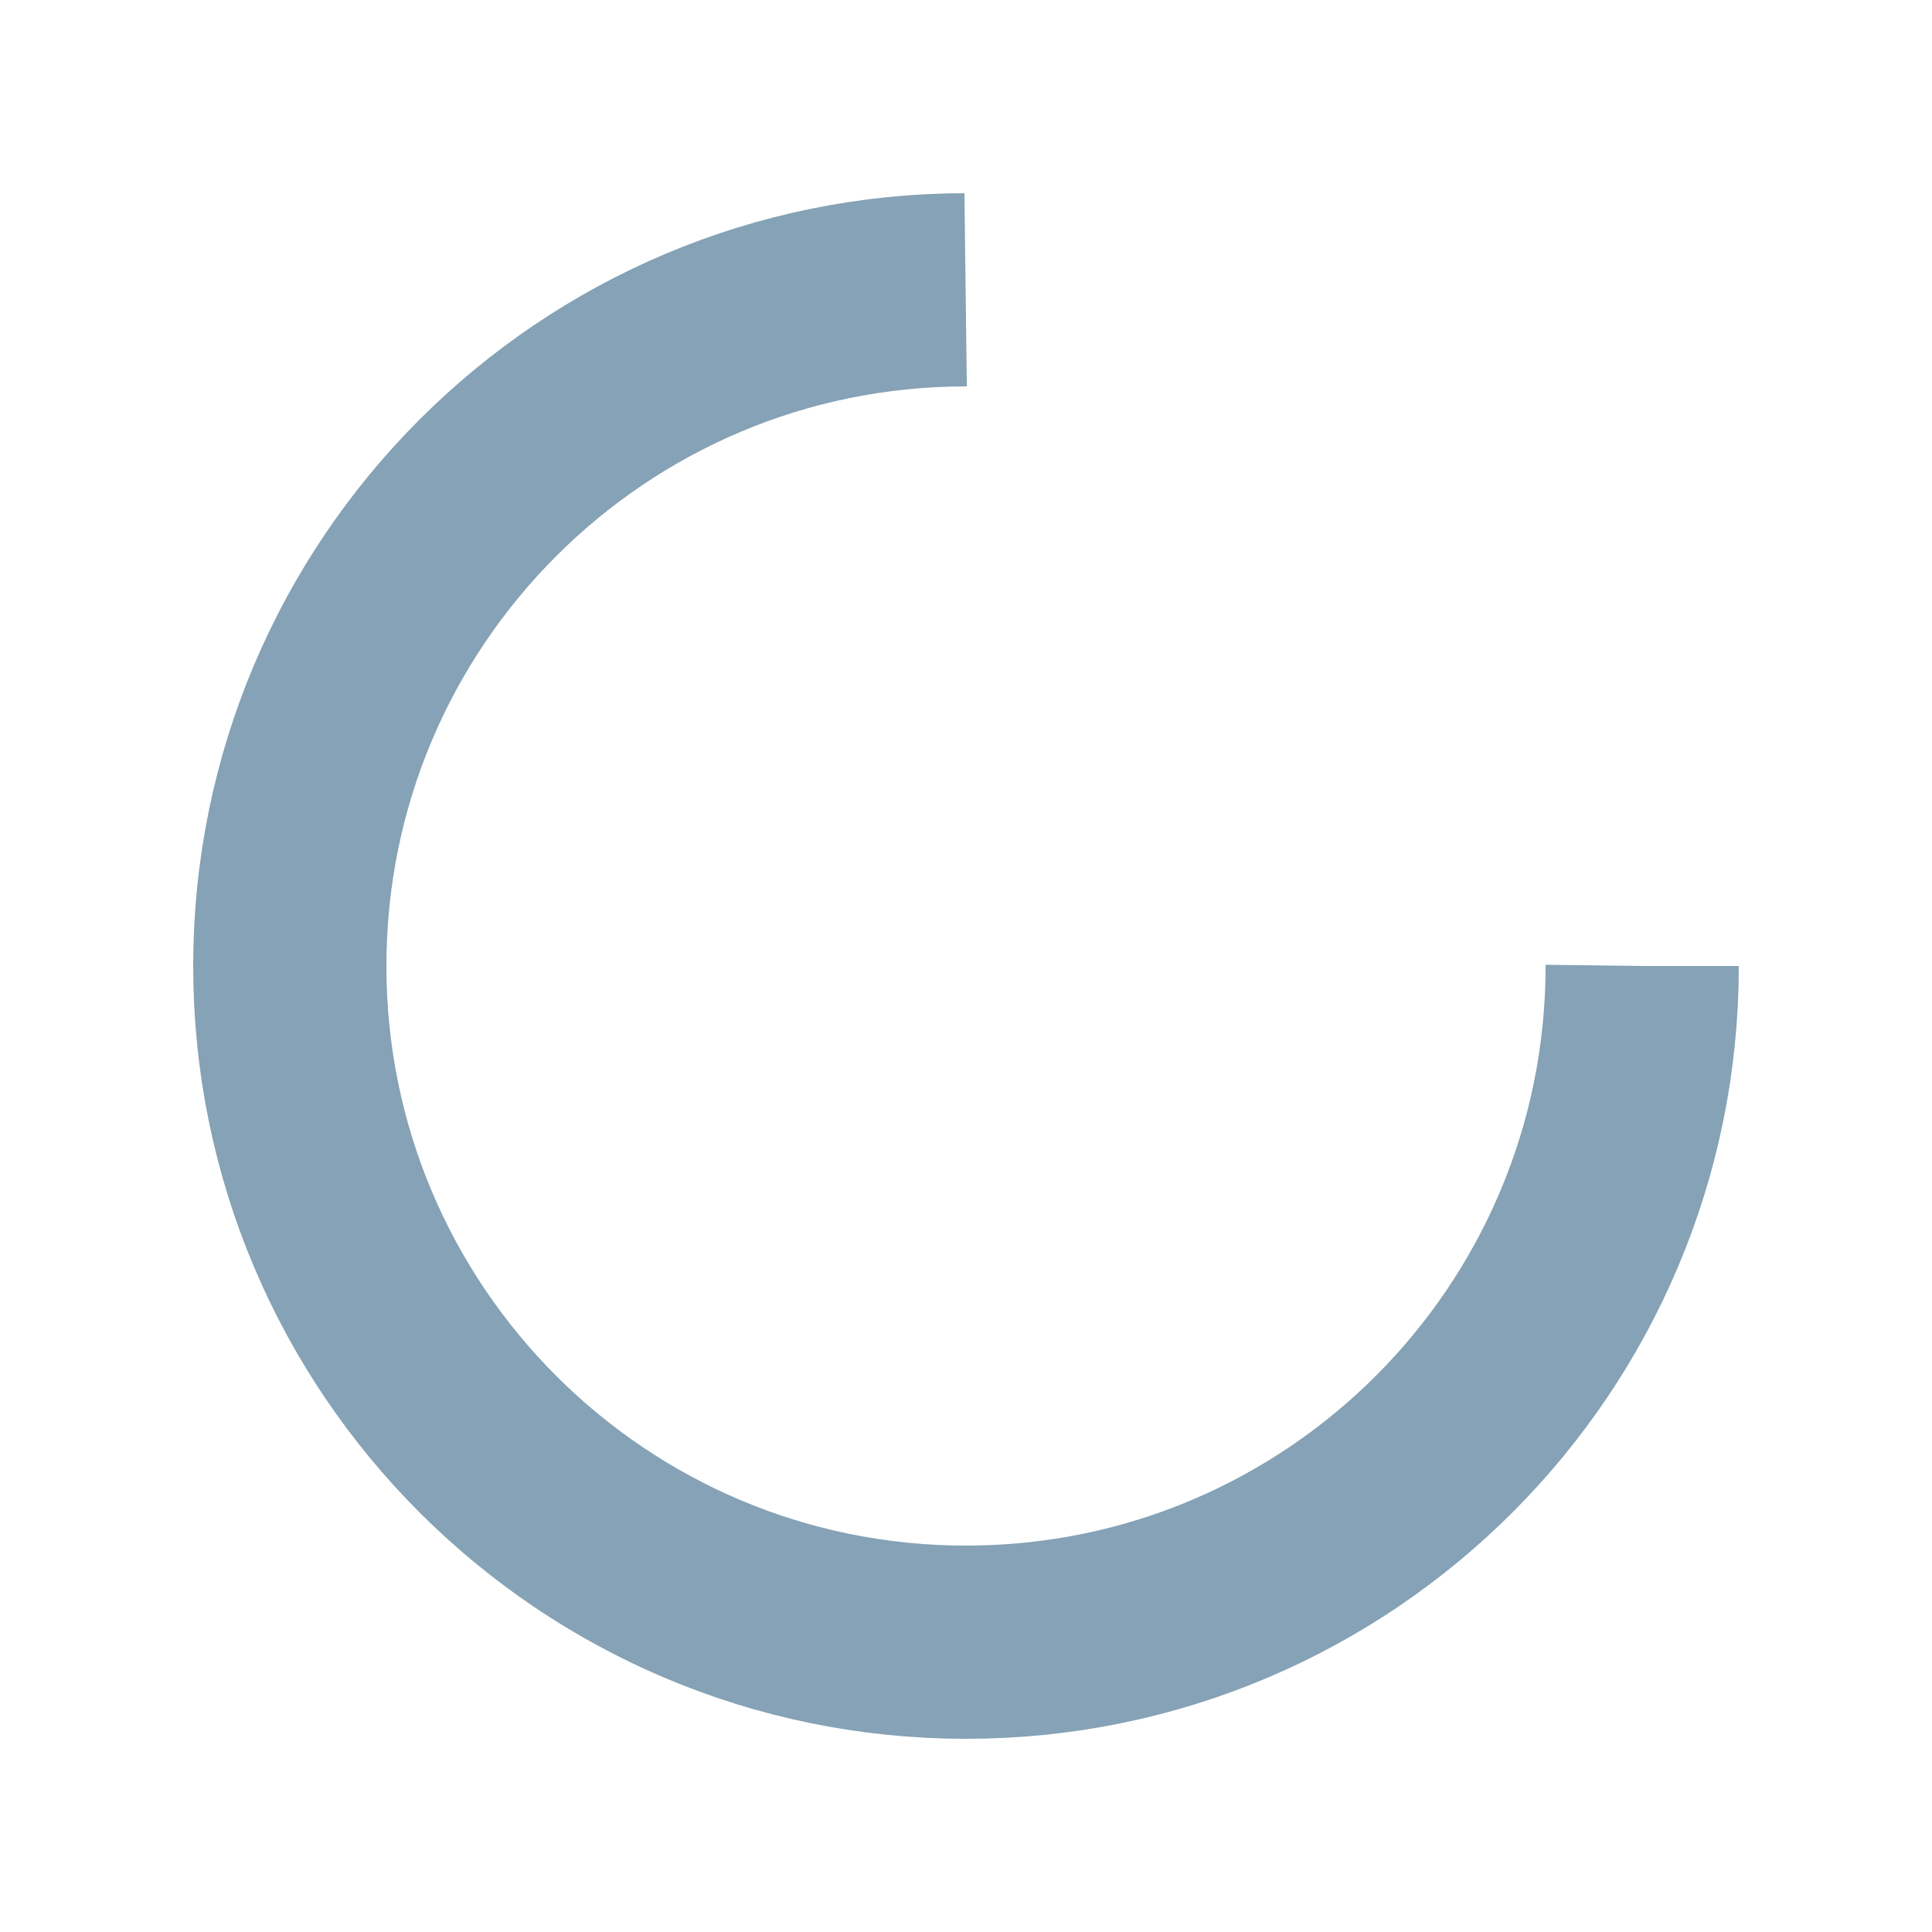
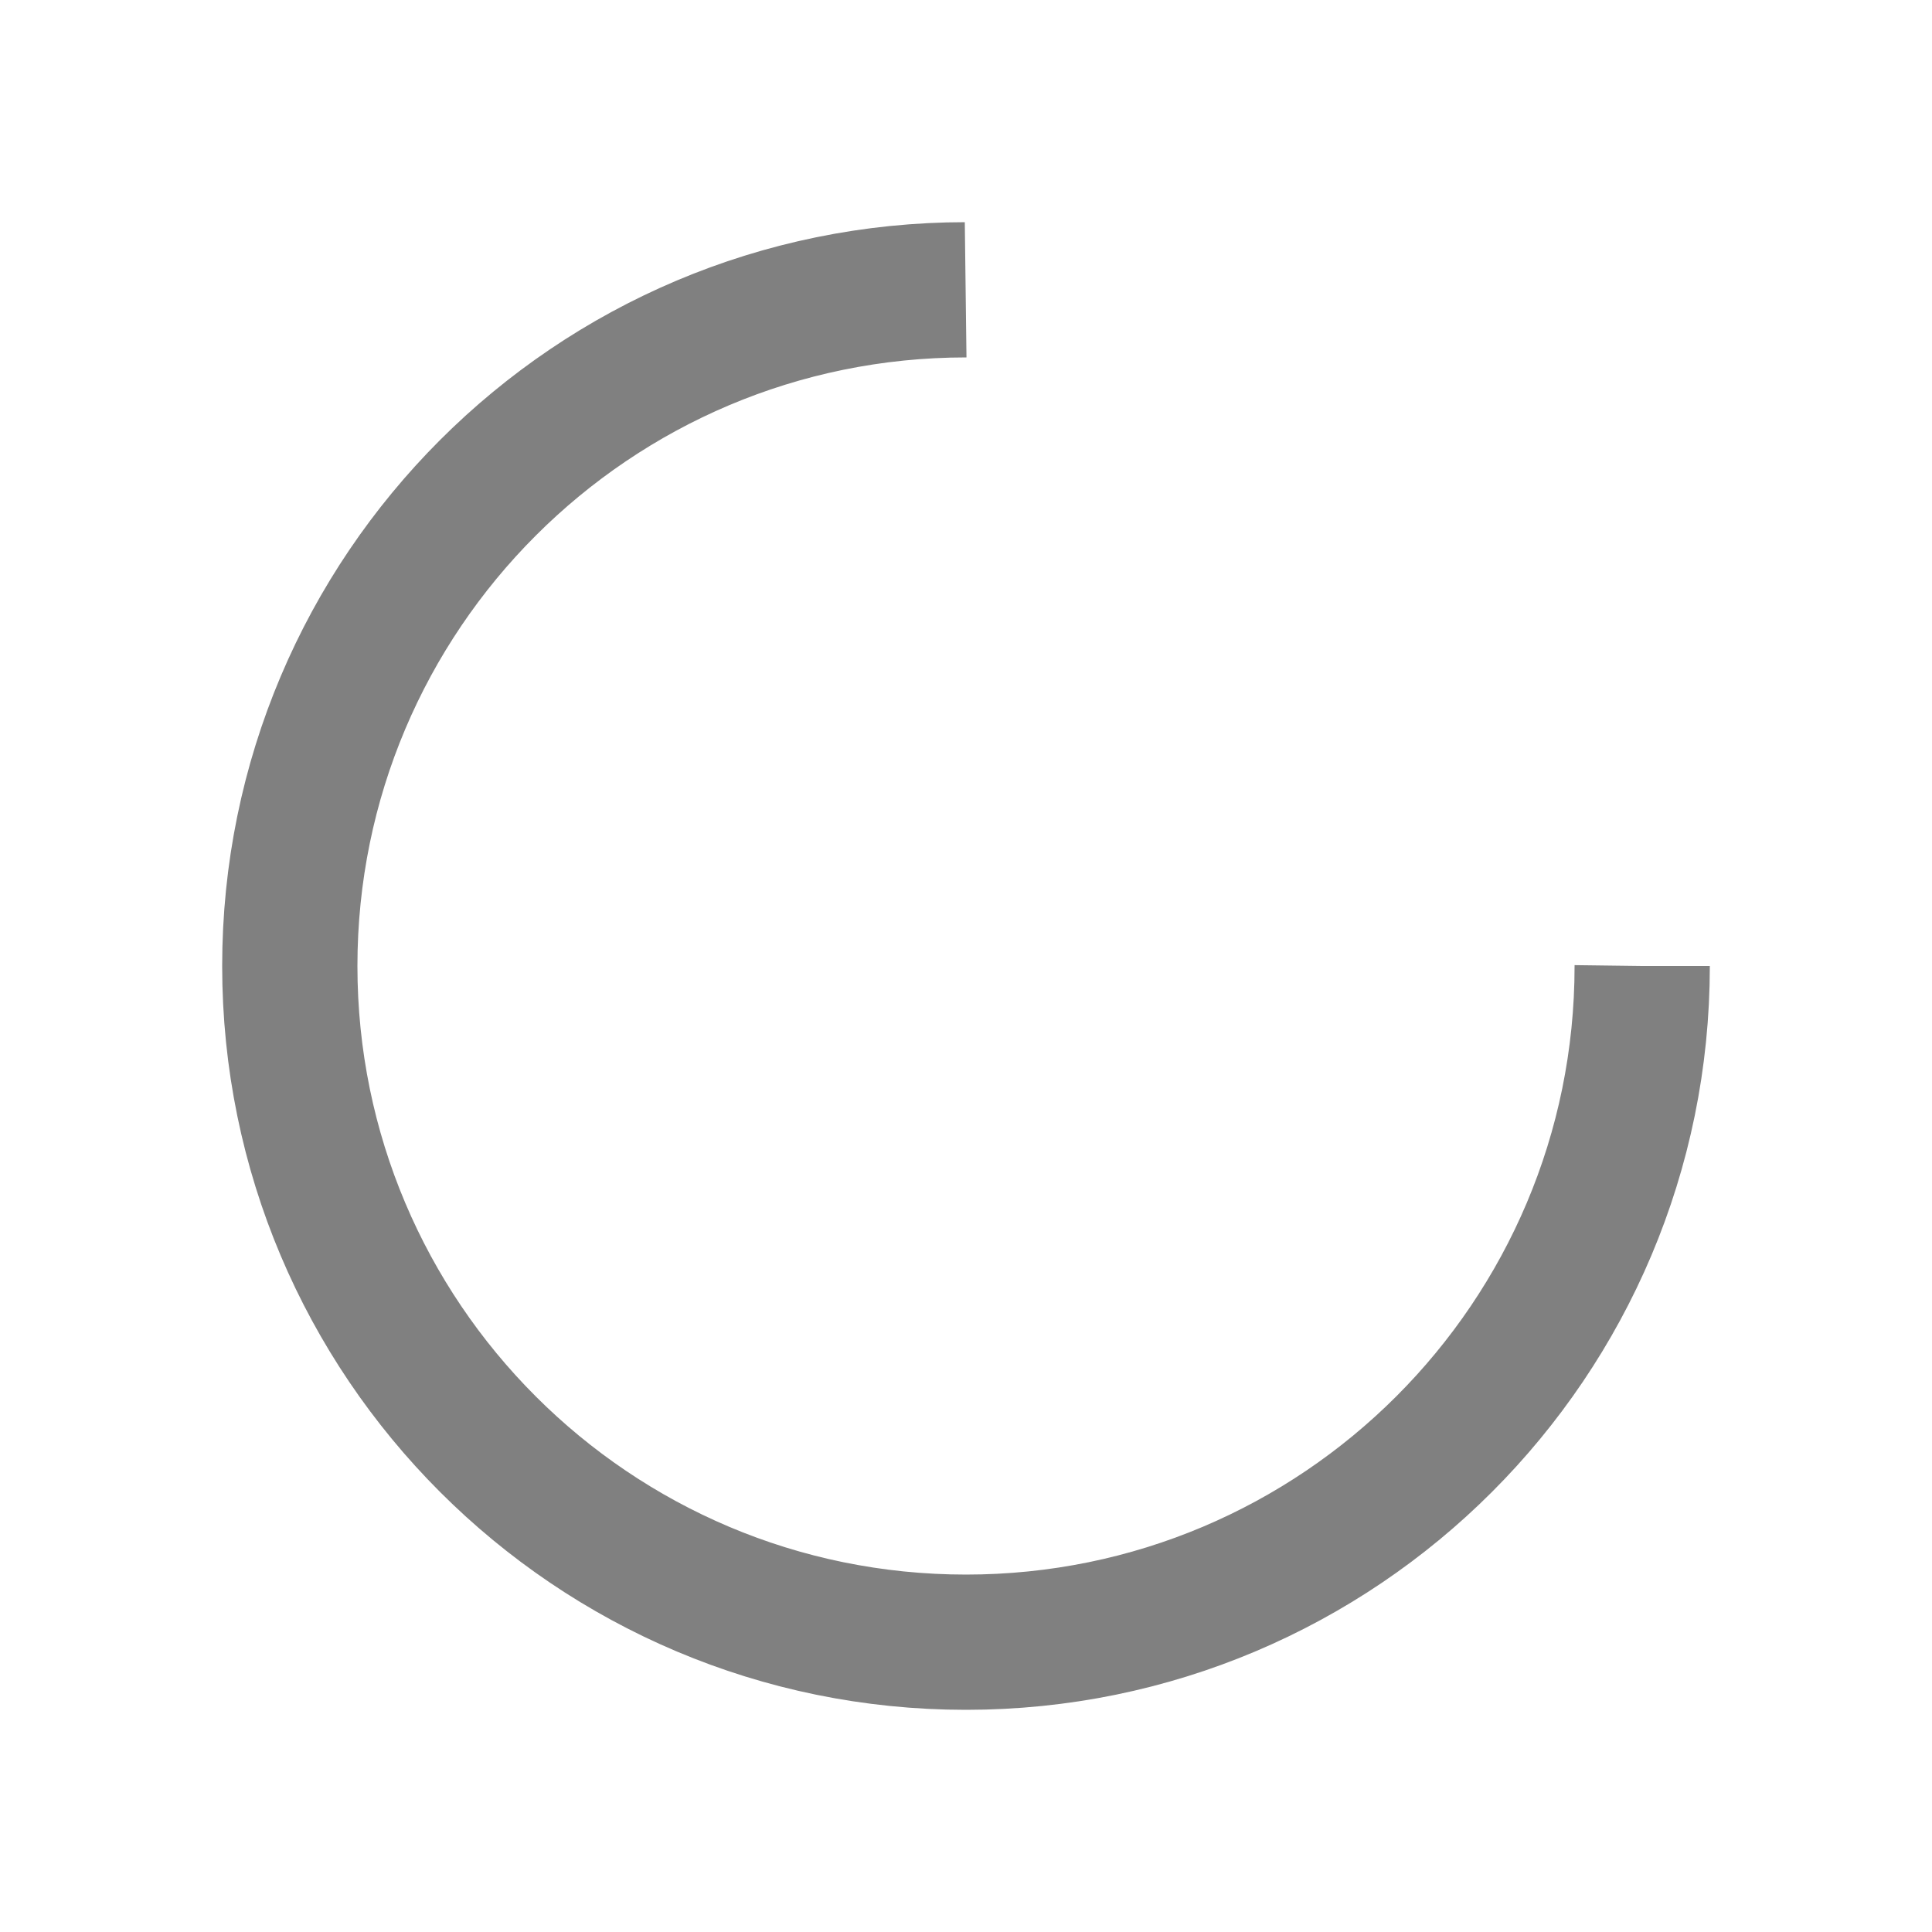
<svg xmlns="http://www.w3.org/2000/svg" style="margin: auto; background: none; display: block; shape-rendering: auto;" width="200px" height="200px" viewBox="0 0 100 100" preserveAspectRatio="xMidYMid">
-   <circle cx="50" cy="50" fill="none" stroke="#85a2b6" stroke-width="10" r="35" stroke-dasharray="164.934 56.978">
+   <circle cx="50" cy="50" fill="none" stroke="grey" stroke-width="7" r="35" stroke-dasharray="164.934 56.978">
    <animateTransform attributeName="transform" type="rotate" repeatCount="indefinite" dur="1s" values="0 50 50;360 50 50" keyTimes="0;1" />
  </circle>
</svg>
